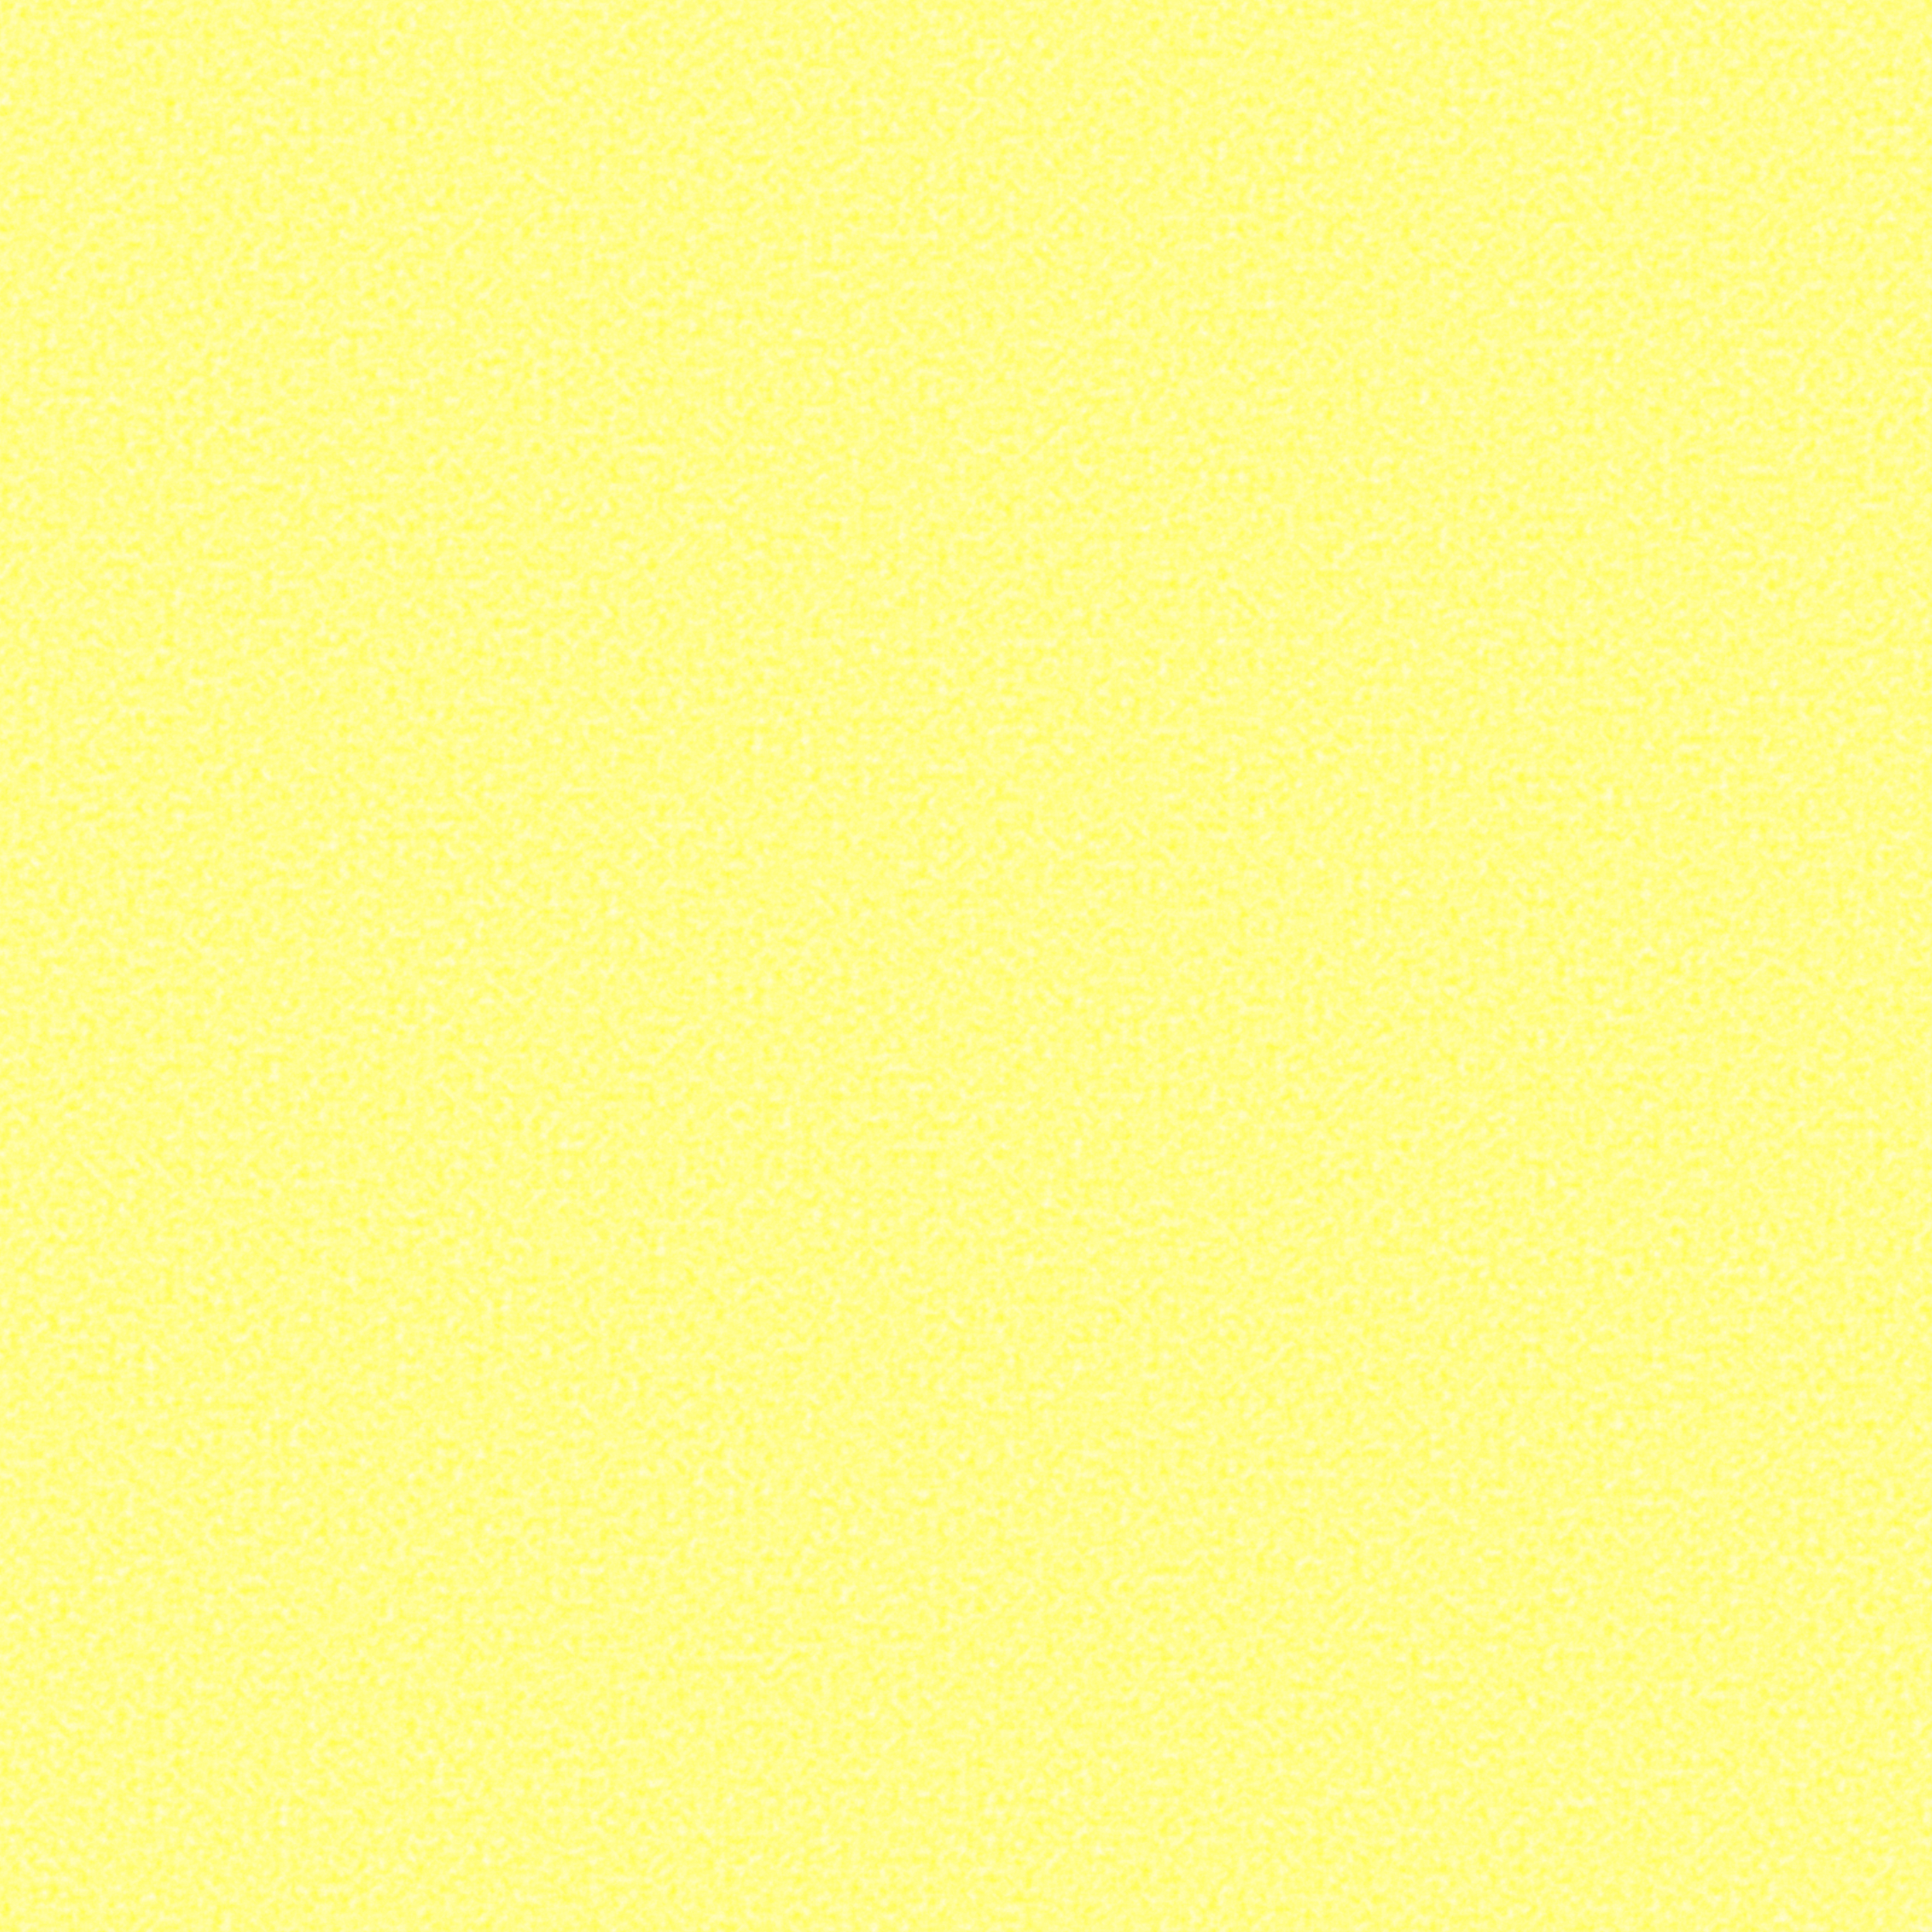
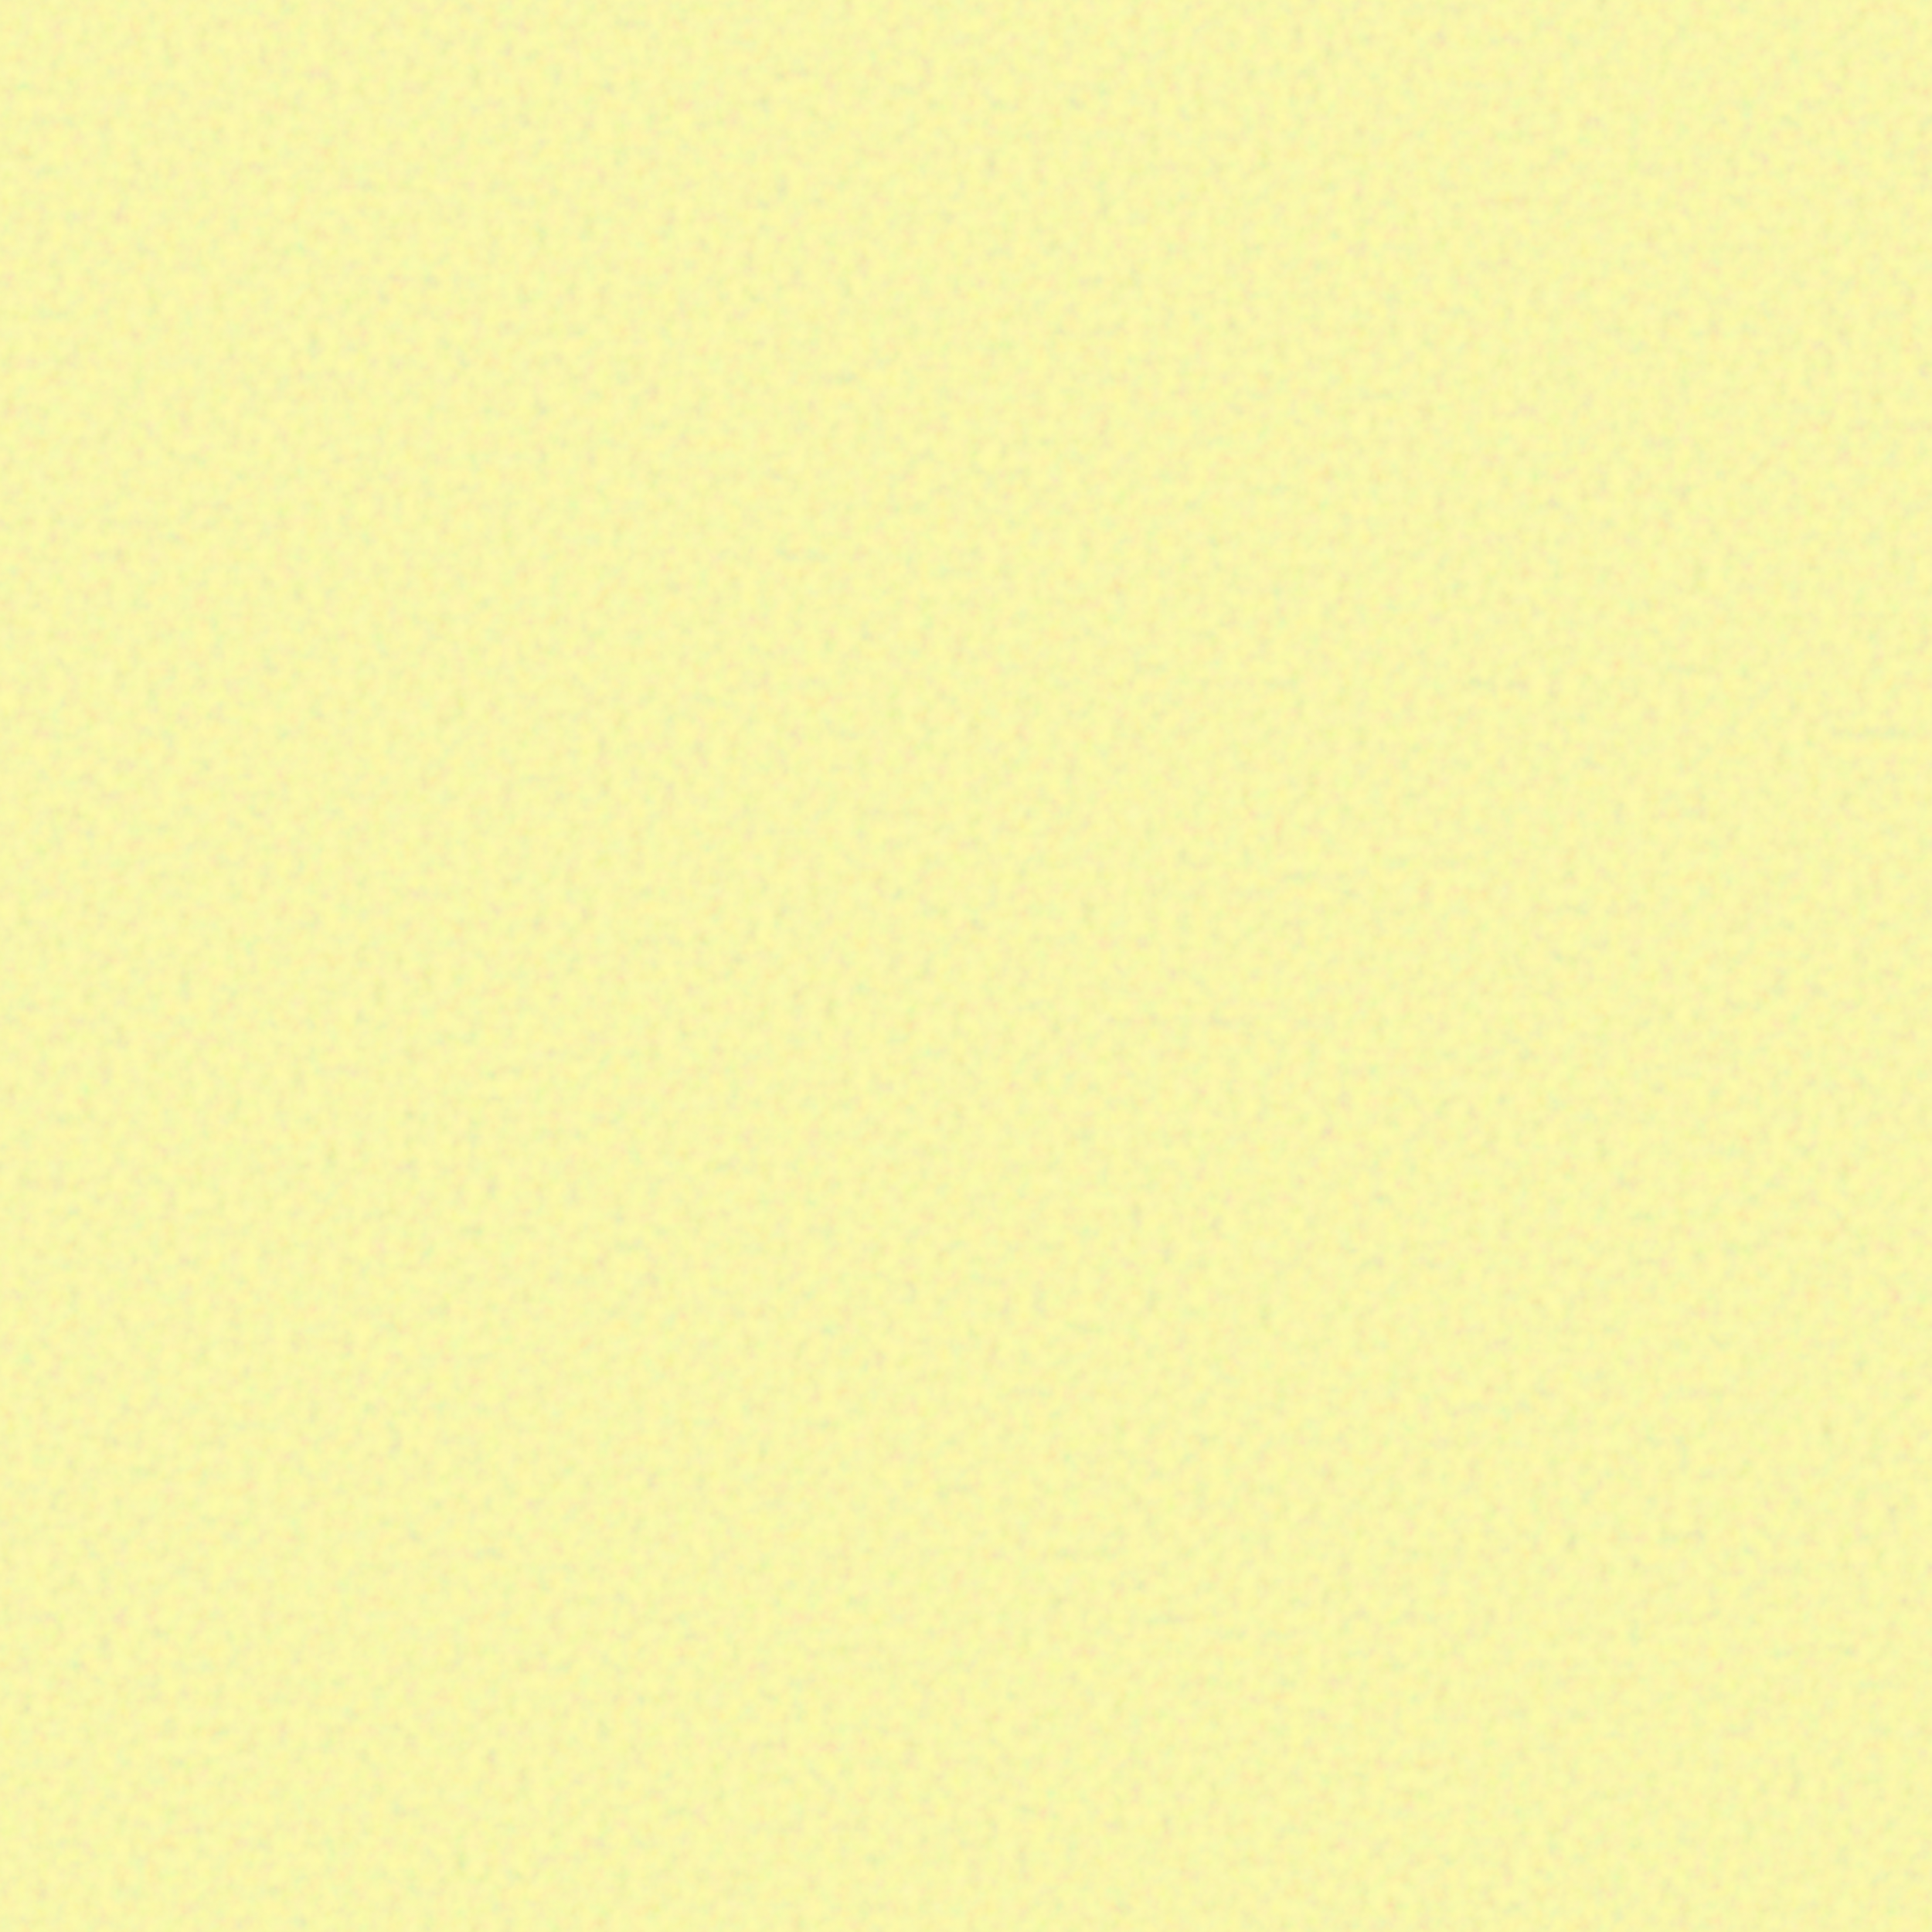
- <svg xmlns="http://www.w3.org/2000/svg" viewBox="0 0 400 400" width="400" height="400">
-   <filter id="note-grain">
-     <feTurbulence type="fractalNoise" baseFrequency="0.5" numOctaves="4" stitchTiles="stitch" result="turbulence" />
-     <feColorMatrix type="matrix" values="0.213 0.715 0.072 0 0 0.213 0.715 0.072 0 0 0.213 0.715 0.072 0 0 0 0 0 1 0" />
-     <feBlend in2="SourceGraphic" mode="lighten" />
+ <svg xmlns="http://www.w3.org/2000/svg" height="300" width="300">
+   <marker id="a" orient="auto" overflow="visible" refX="0.0" refY="0.0">
+     <path d="m0 0 5-5-17.5 5 17.5 5z" fill-rule="evenodd" transform="matrix(.8 0 0 .8 10 0)" />
+   </marker>
+   <filter id="b">
+     <feTurbulence type="fractalNoise" baseFrequency="0.4" result="noise" numOctaves="3" />
  </filter>
-   <rect width="400" height="400" filter="url(#note-grain)" fill="#fffc33" />
+   <path d="m0 0h300v300h-300z" fill="#fff" />
+   <g stroke-width="1">
+     <path d="m0 0h300v300h-300z" fill="#fffca9" />
+     <path d="m0 0h300v300h-300z" filter="url(#b)" marker-end="url(#a)" opacity=".2" />
+   </g>
</svg>
